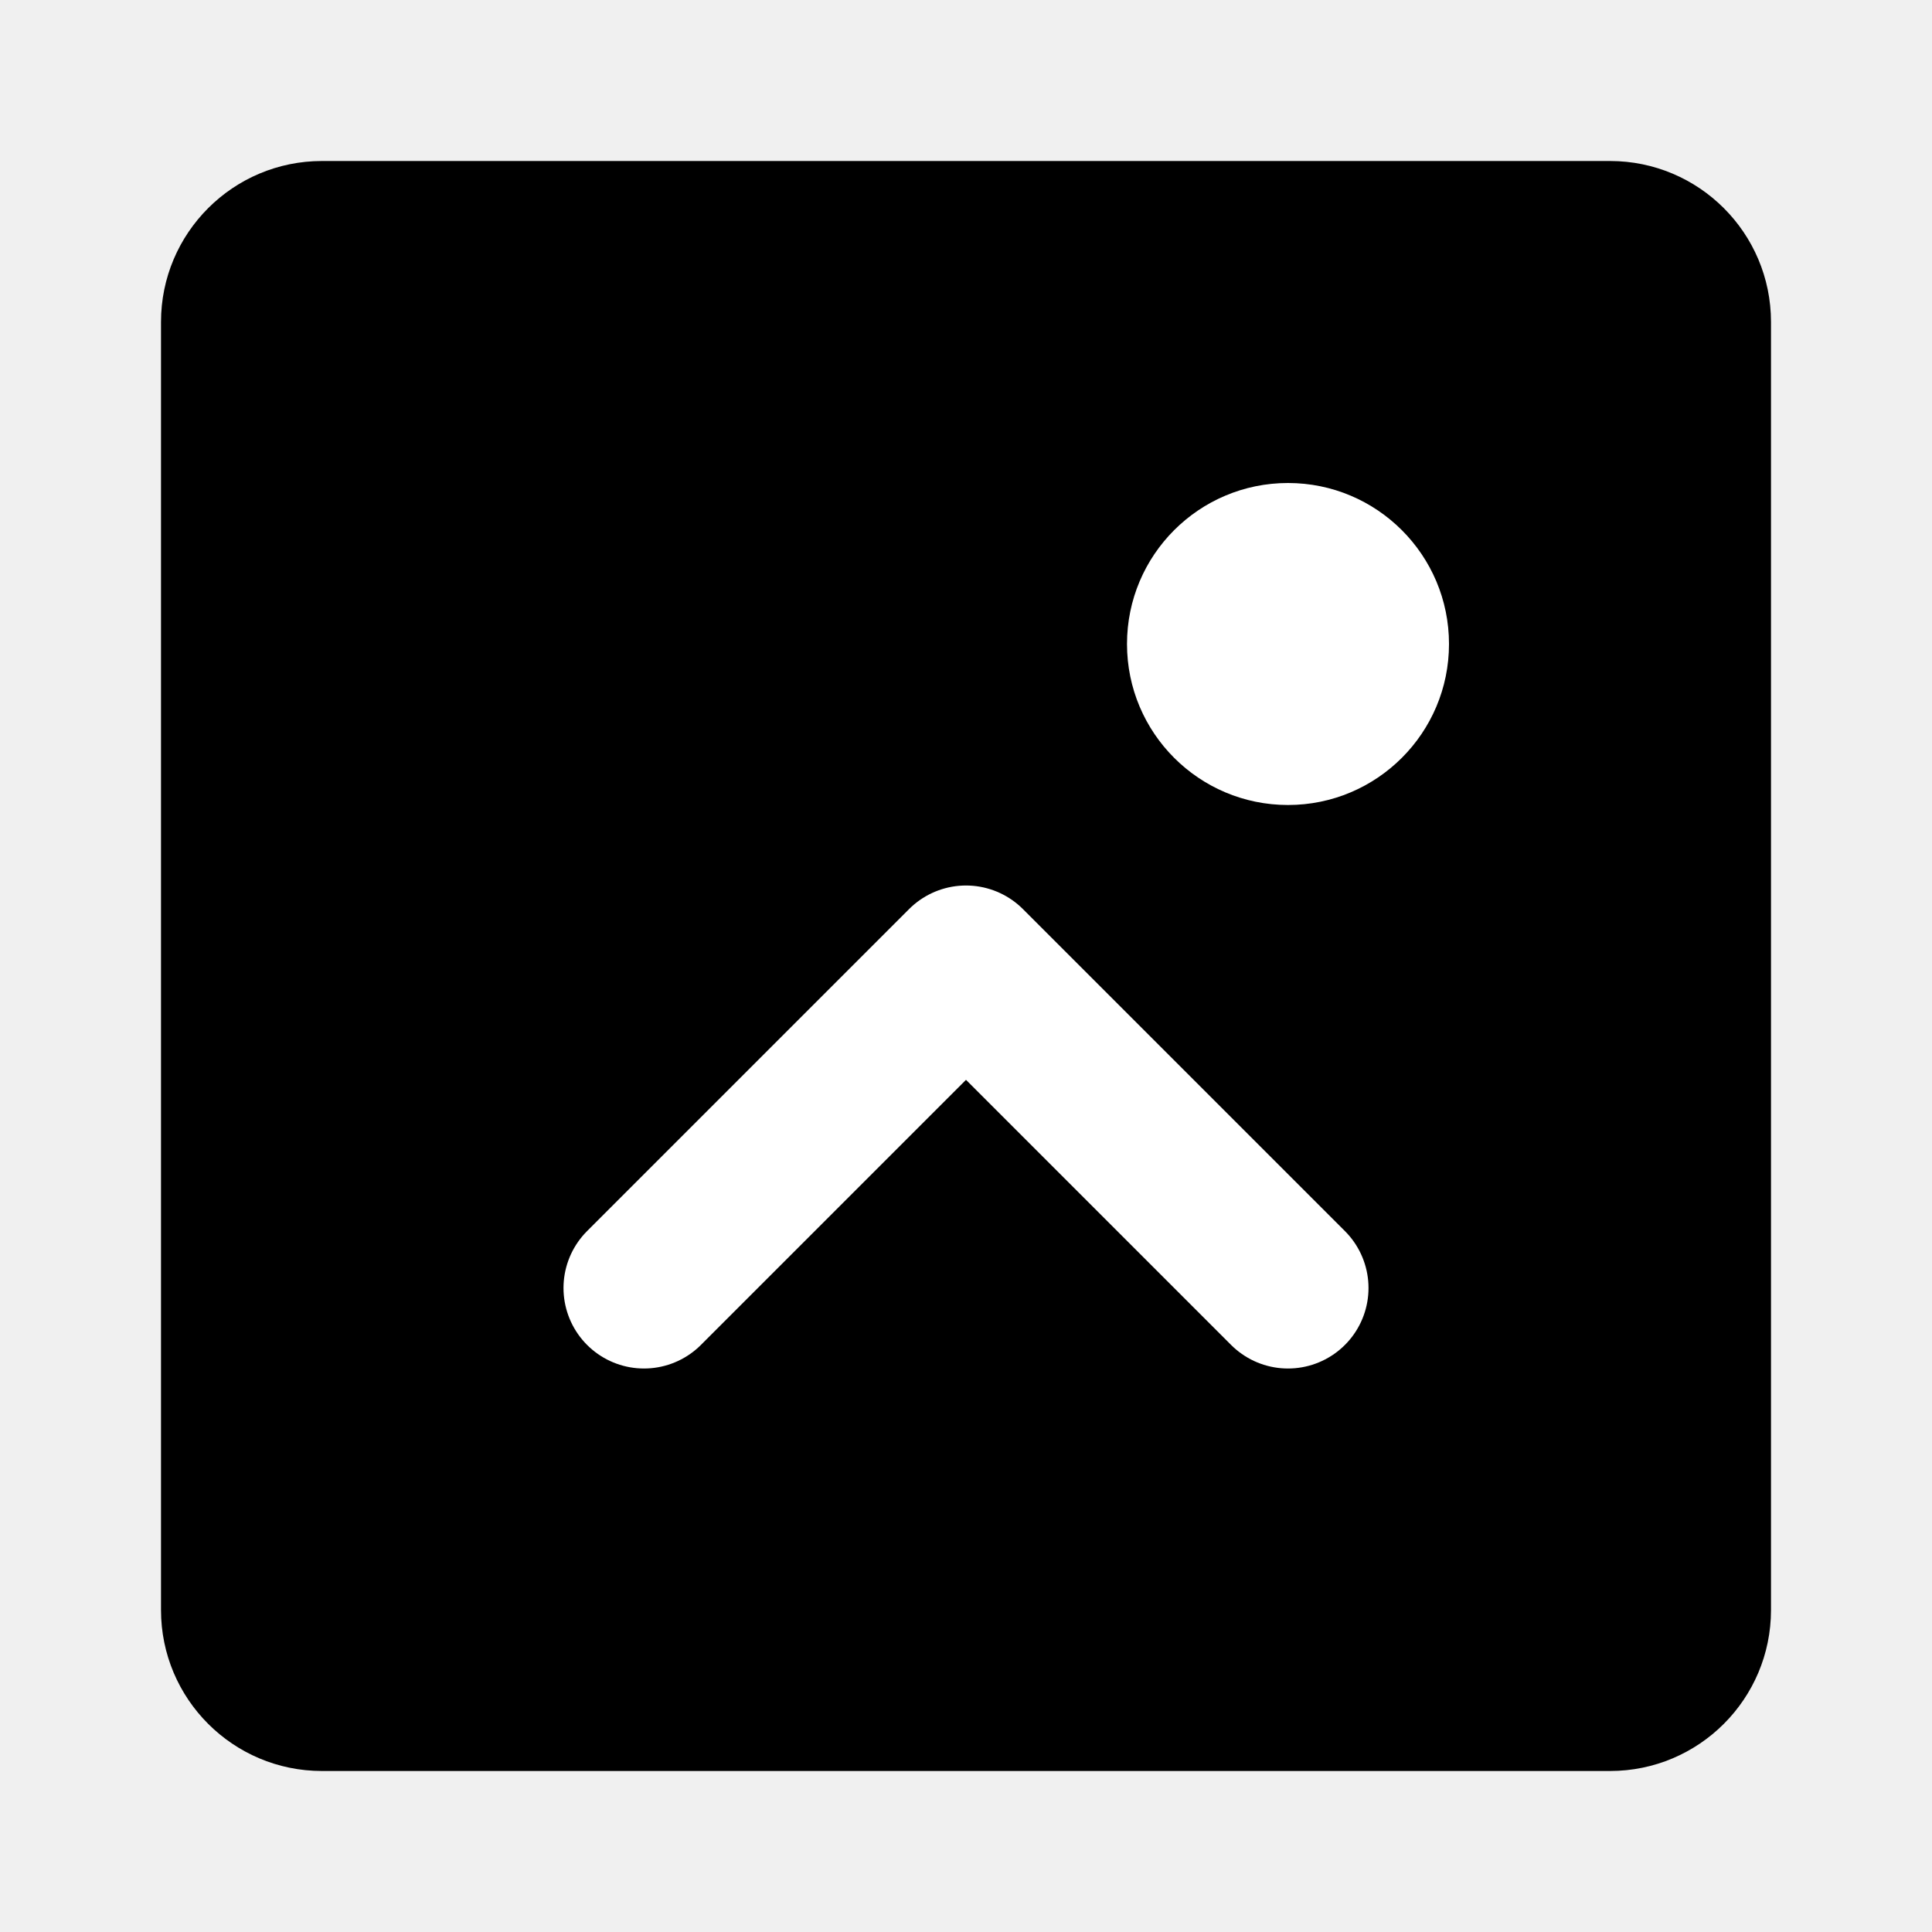
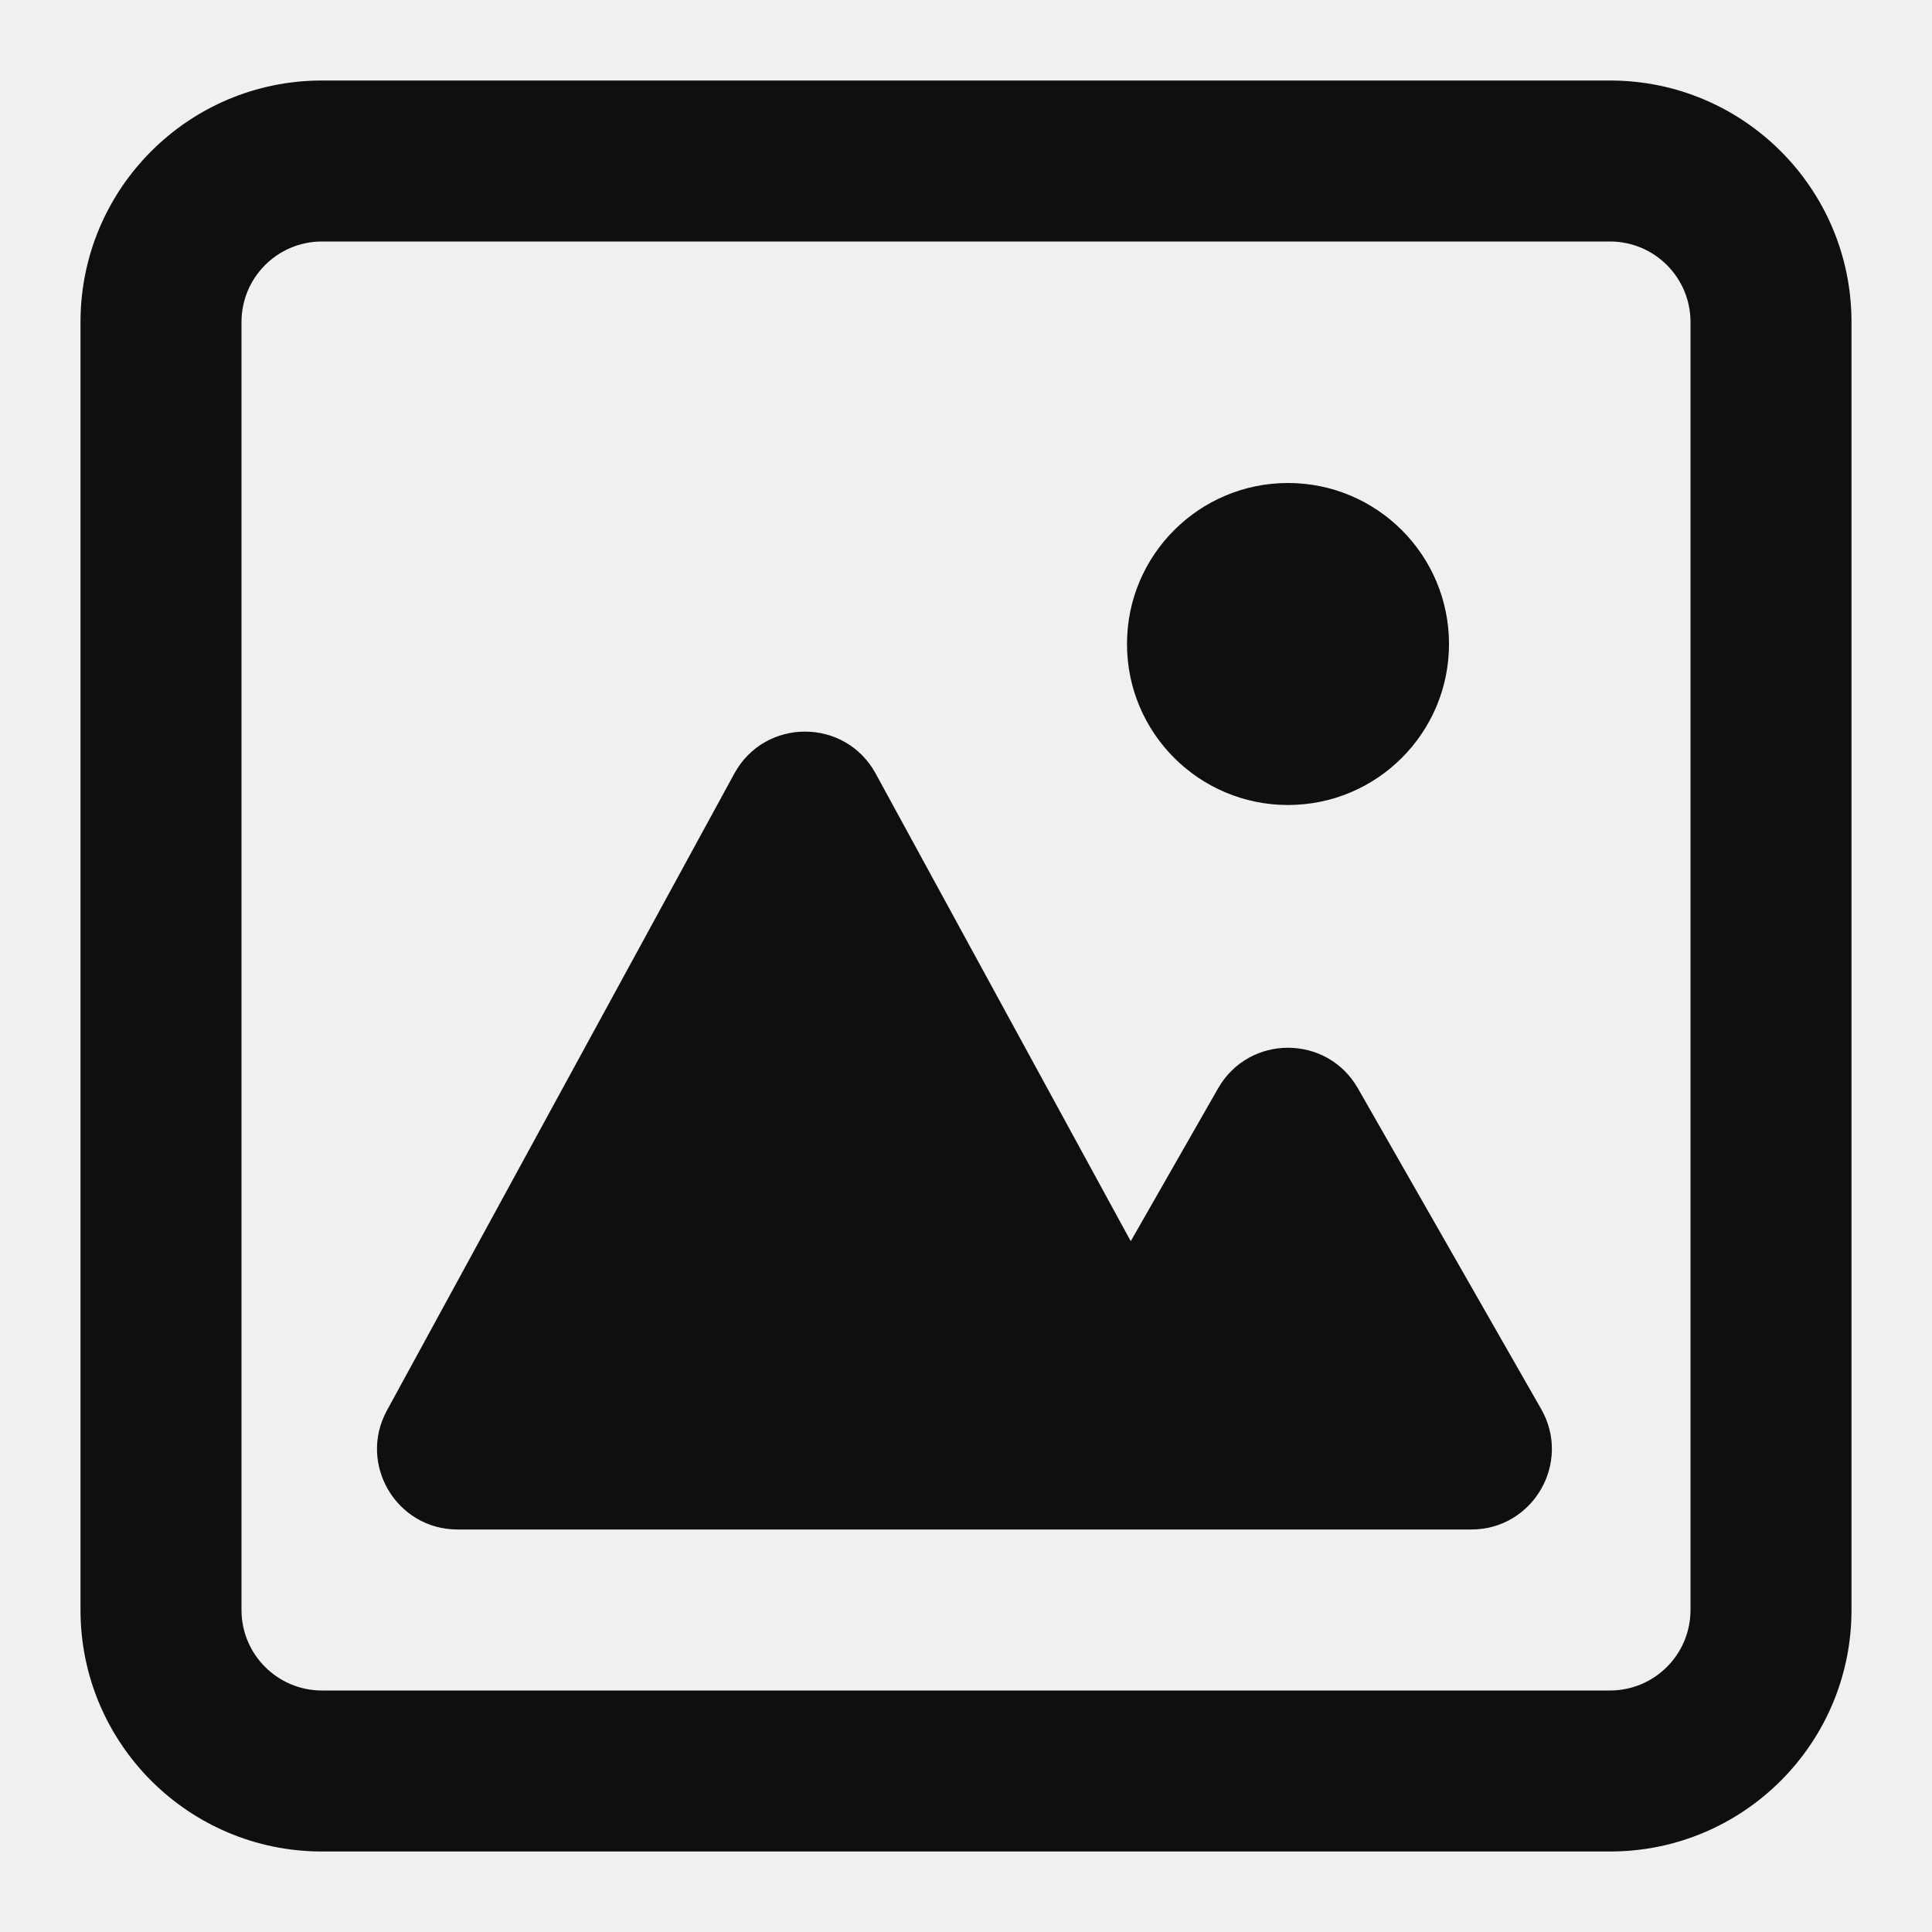
- <svg xmlns="http://www.w3.org/2000/svg" width="200" height="200" viewBox="0 0 24 24" fill="none">
-   <rect x="2" y="2" width="20" height="20" rx="2" ry="2" fill="black" />
-   <path d="M8 16L12 12L16 16" stroke="white" stroke-width="2" stroke-linecap="round" stroke-linejoin="round" />
-   <circle cx="16" cy="8" r="2" fill="white" />
+ <svg xmlns="http://www.w3.org/2000/svg" width="184" height="184" viewBox="0 0 184 184" fill="none">
+   <path fill-rule="evenodd" clip-rule="evenodd" d="M176.333 30.666C176.333 17.964 166.036 7.667 153.333 7.667H30.666C17.964 7.667 7.667 17.964 7.667 30.666V153.333C7.667 166.036 17.964 176.333 30.666 176.333H153.333C166.036 176.333 176.333 166.036 176.333 153.333V30.666ZM161 30.666C161 26.432 157.567 23 153.333 23H30.666C26.432 23 23 26.432 23 30.666V153.333C23 157.567 26.432 161 30.666 161H153.333C157.567 161 161 157.567 161 153.333V30.666Z" fill="#0F0F0F" />
+   <path d="M36.851 134.329L69.936 73.673C72.842 68.345 80.491 68.345 83.397 73.673L107.69 118.209L116.01 103.649C118.953 98.498 126.379 98.498 129.323 103.649L146.779 134.197C149.699 139.307 146.008 145.667 140.122 145.667H43.581C37.762 145.667 34.064 139.438 36.851 134.329Z" fill="#0F0F0F" />
+   <path d="M138 61.333C138 69.802 131.135 76.667 122.667 76.667C114.198 76.667 107.333 69.802 107.333 61.333C107.333 52.865 114.198 46 122.667 46C131.135 46 138 52.865 138 61.333Z" fill="#0F0F0F" />
</svg>
